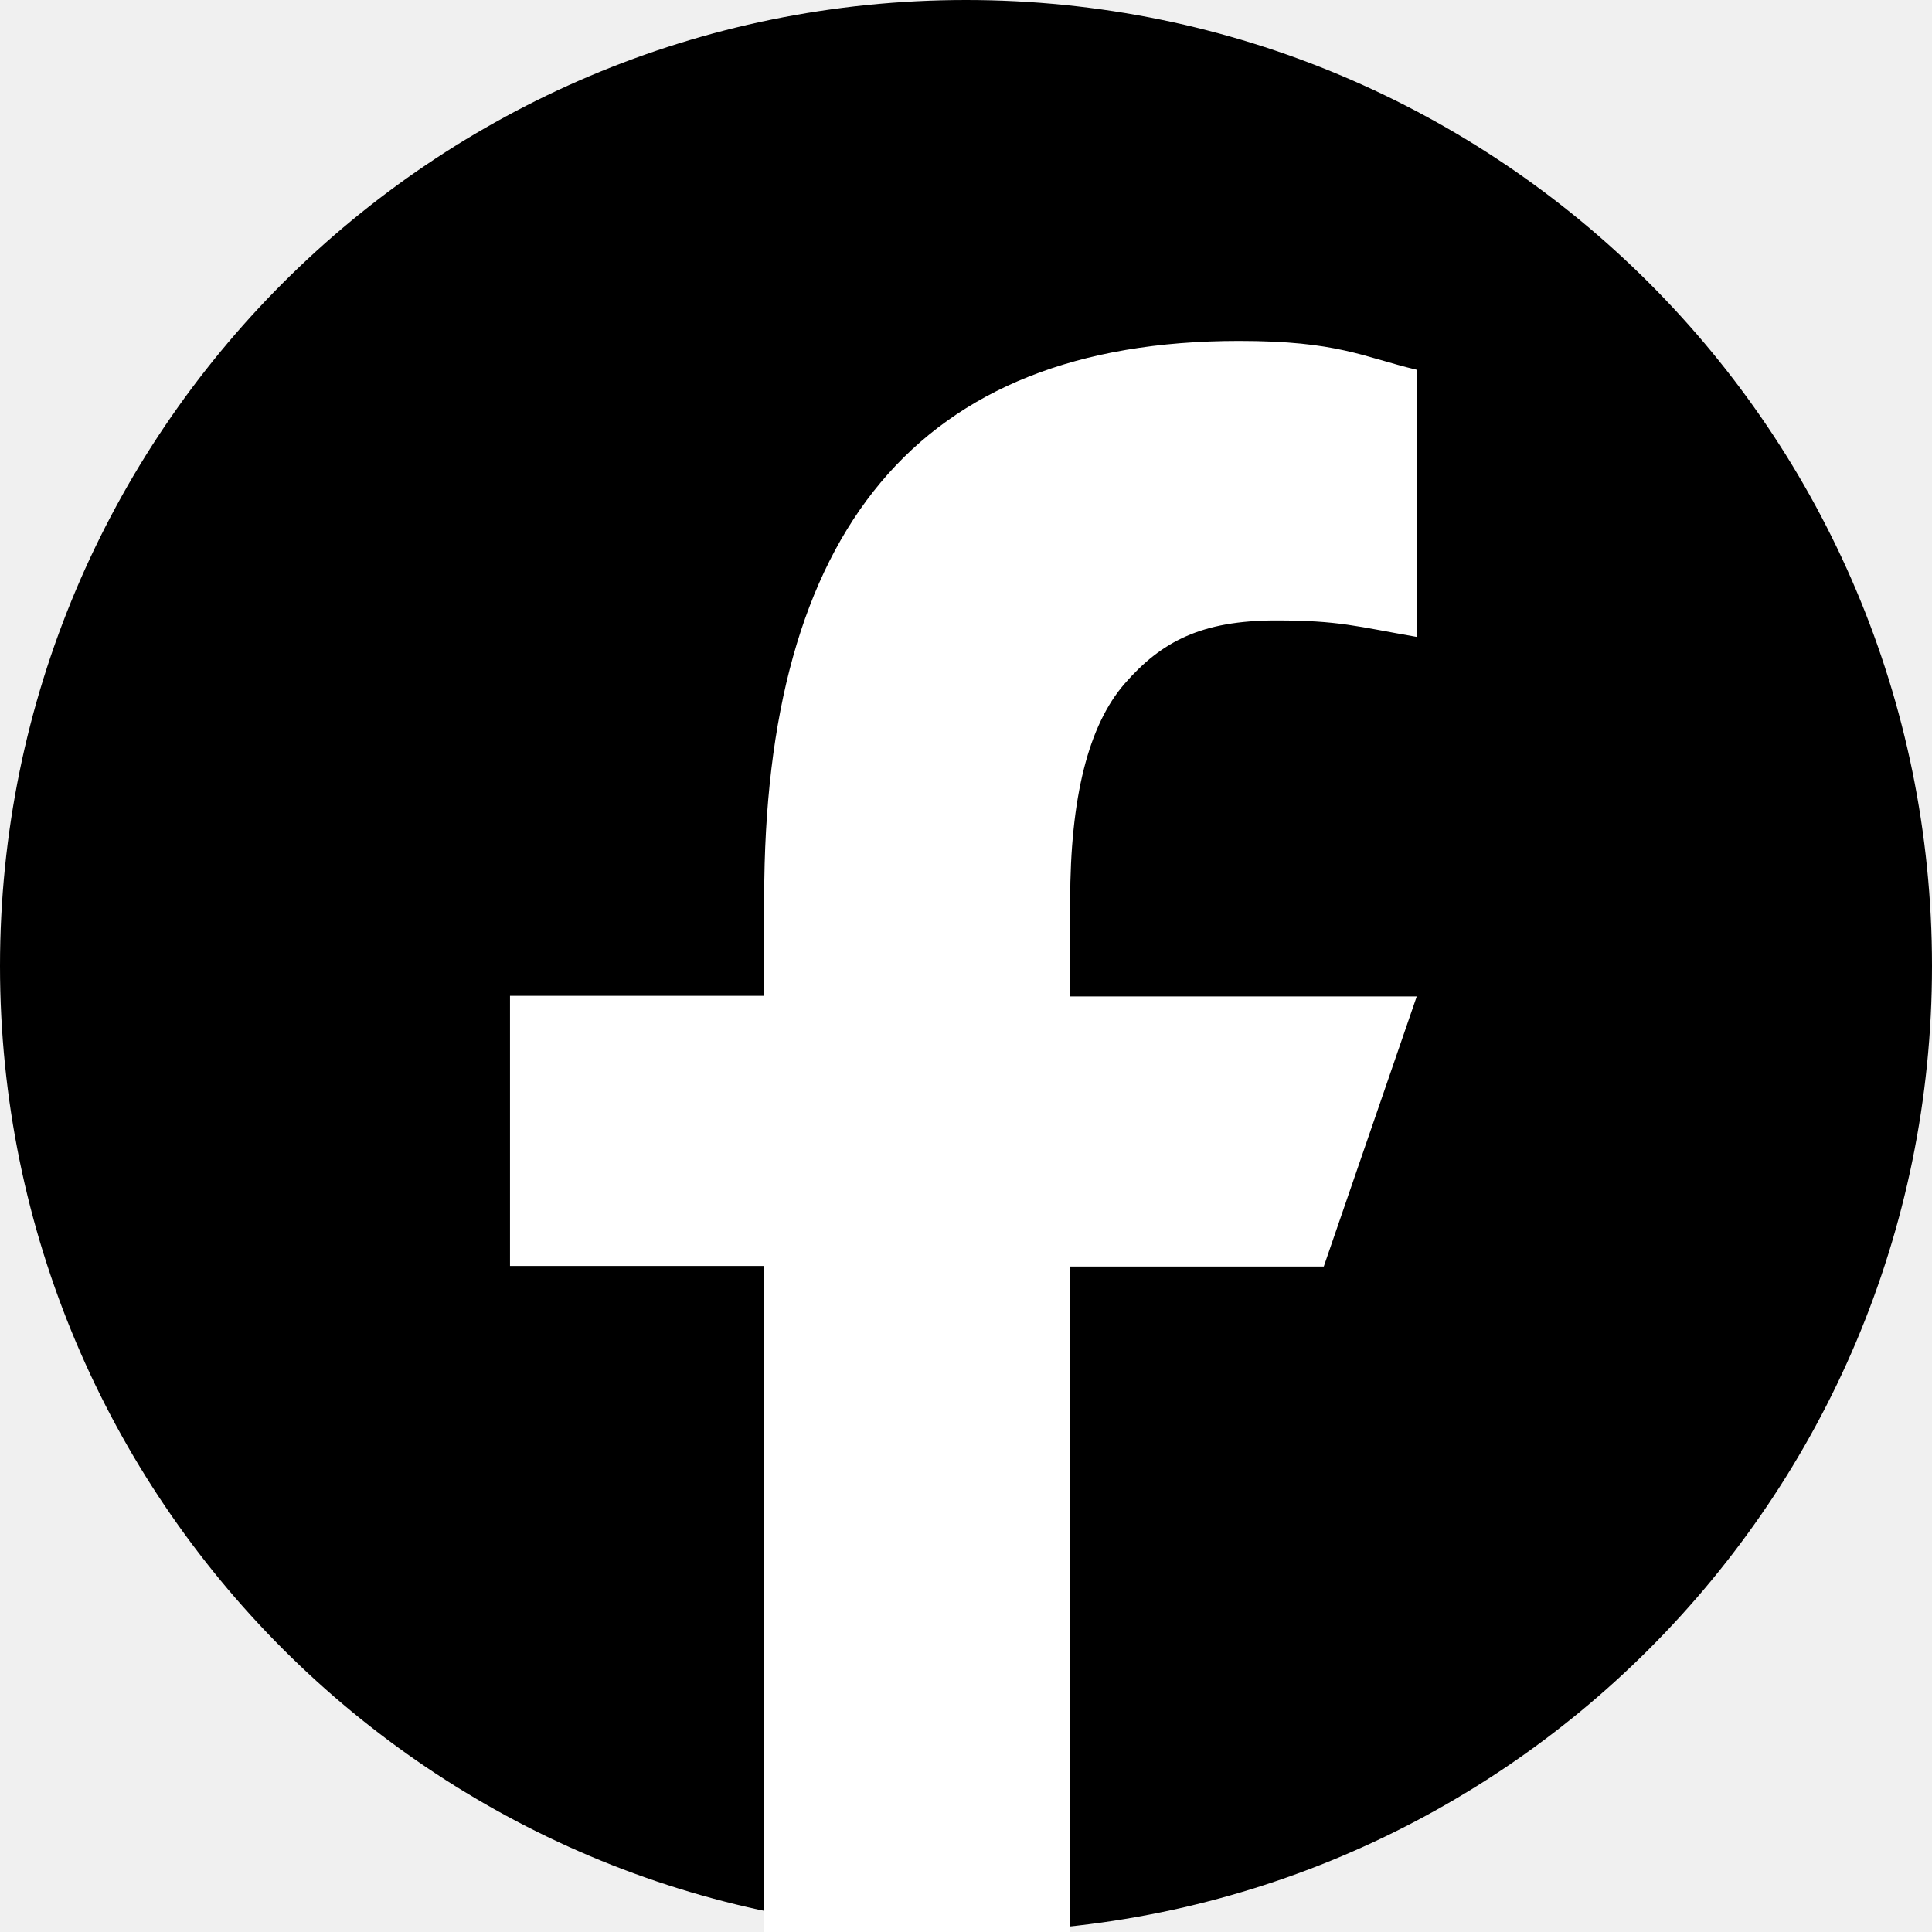
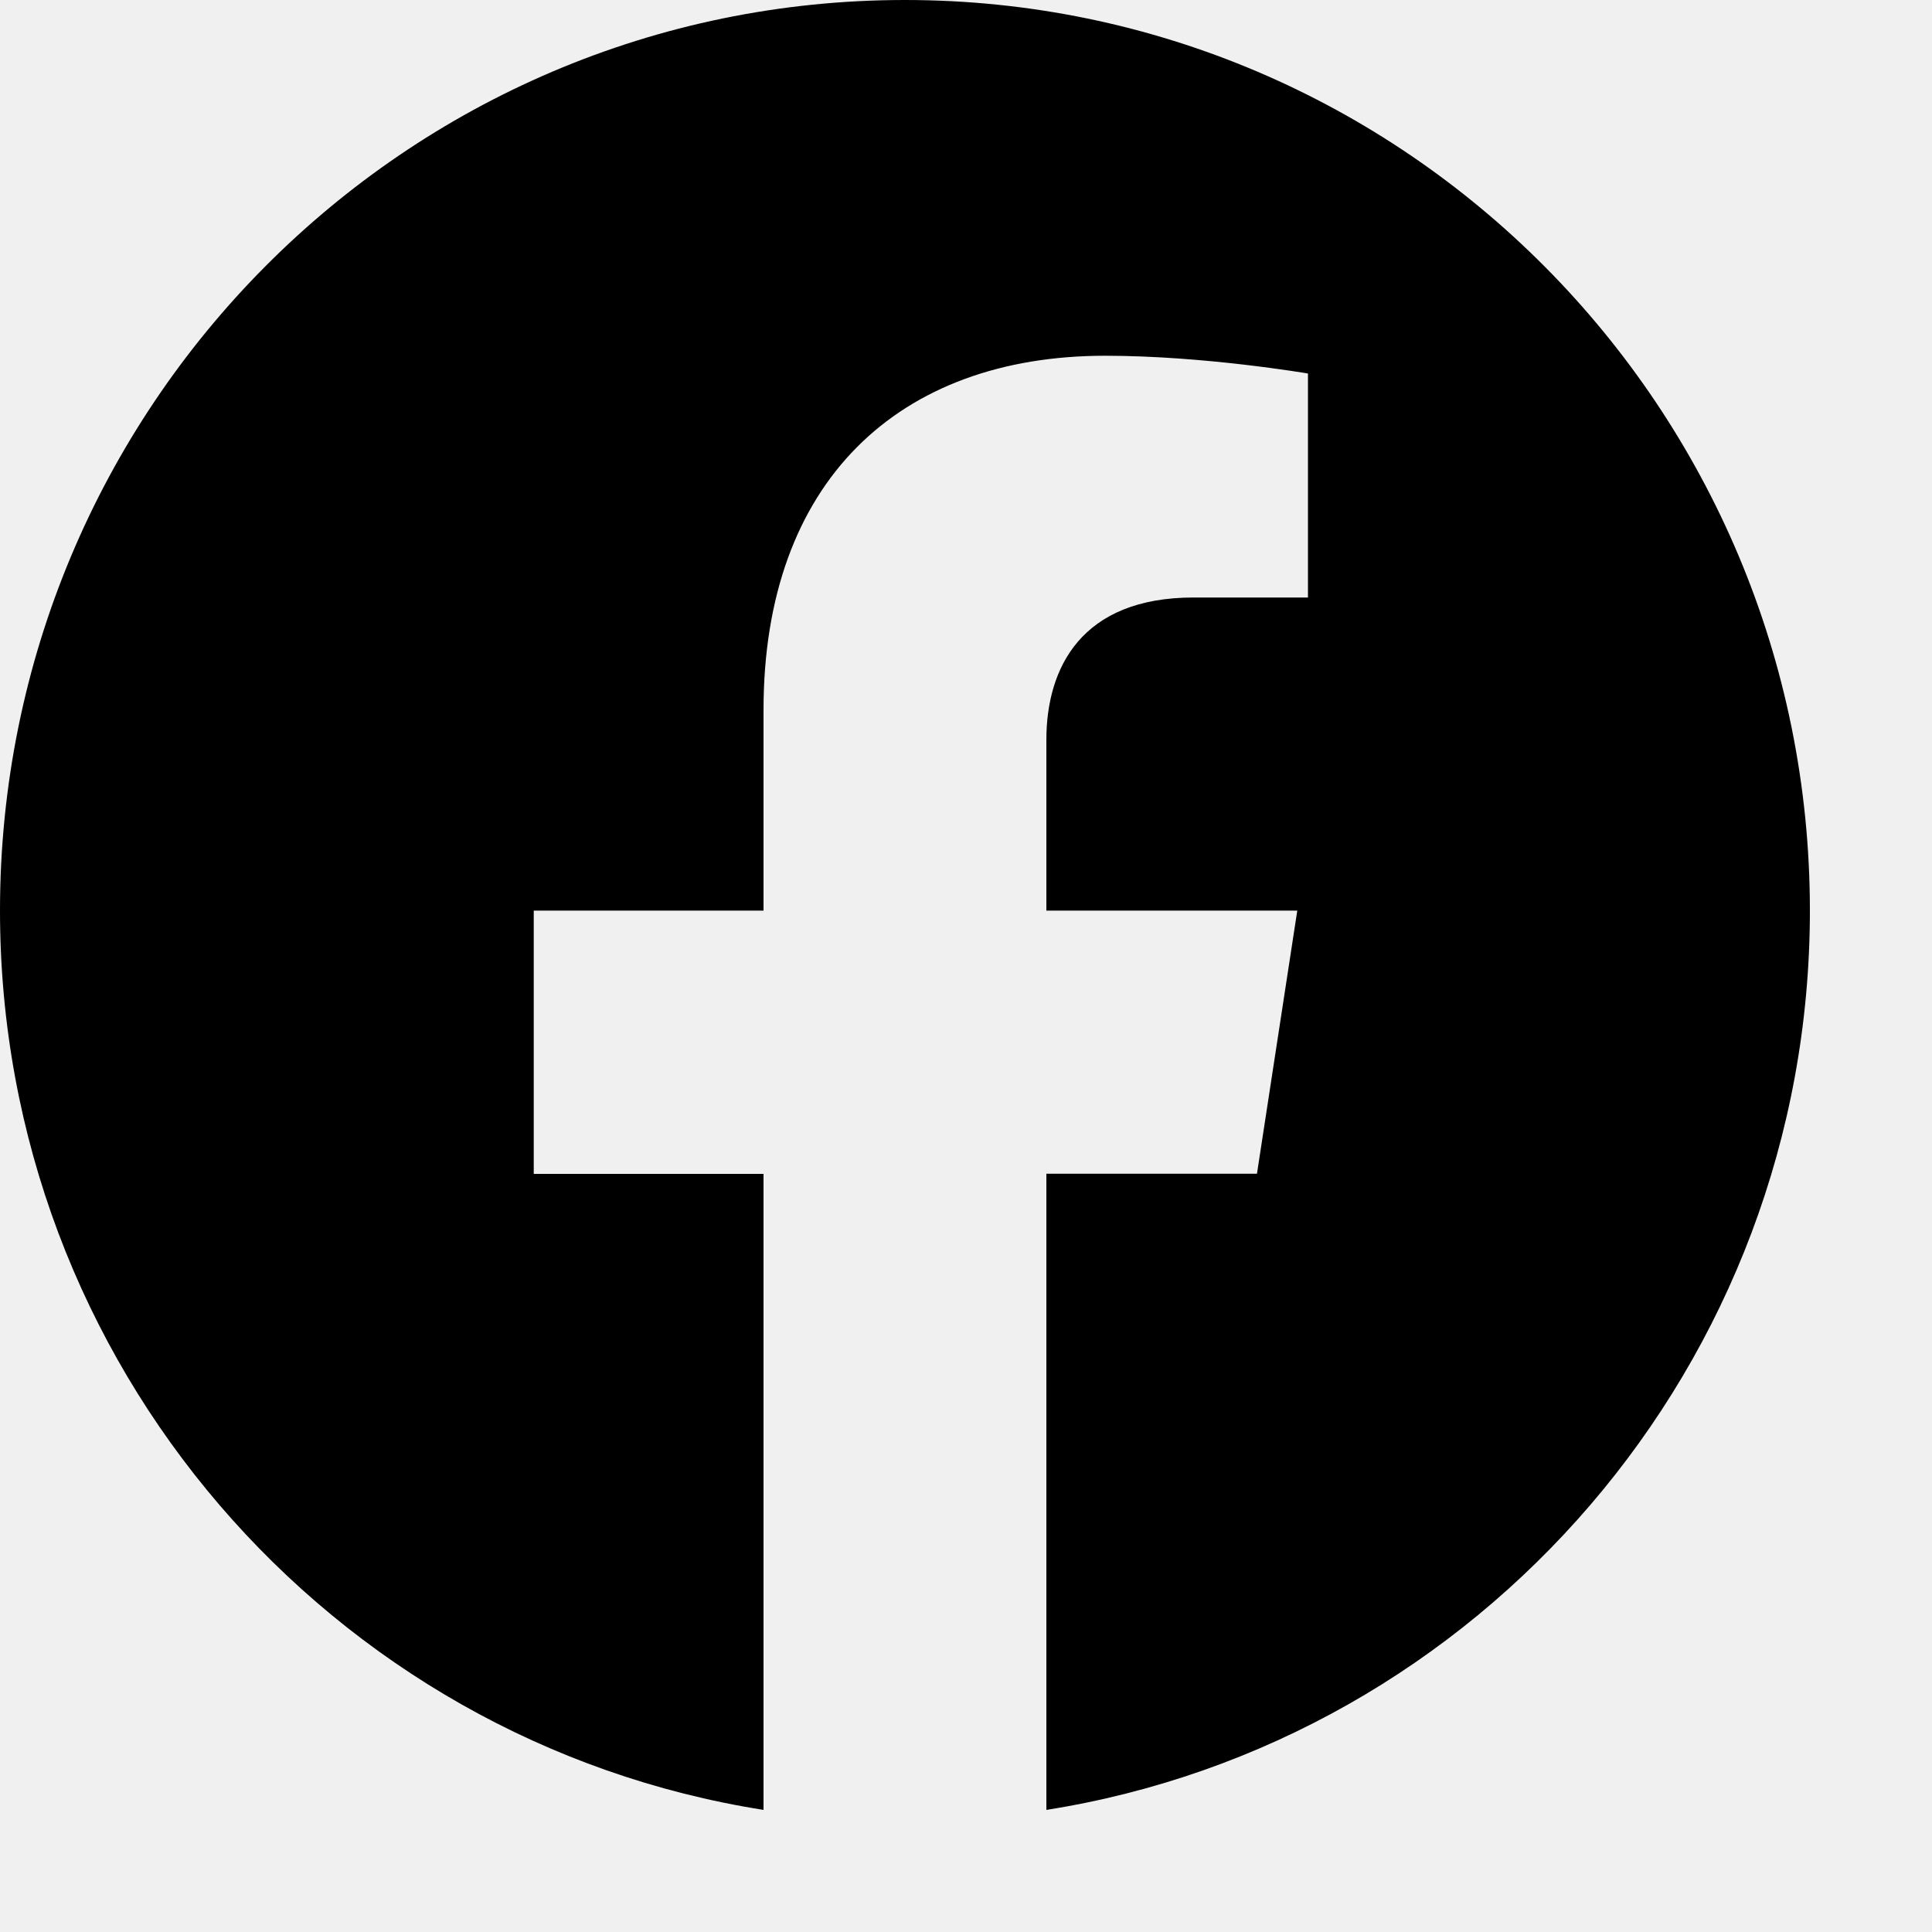
- <svg xmlns="http://www.w3.org/2000/svg" width="170" height="170" viewBox="0 0 170 170" fill="none">
-   <circle cx="85" cy="85" r="85" fill="black" />
-   <path d="M94.166 111.391V170H67.243V111.391H44.876V87.626H67.243V78.979C67.243 46.879 80.653 30 109.026 30C117.724 30 119.898 31.398 124.662 32.537V56.043C119.329 55.111 117.827 54.593 112.288 54.593C105.712 54.593 102.191 56.457 98.981 60.133C95.771 63.809 94.166 70.177 94.166 79.29V87.677H124.662L116.481 111.442H94.166V111.391Z" fill="white" />
+ <svg xmlns="http://www.w3.org/2000/svg" width="15" height="15" viewBox="0 0 15 15" fill="none">
+   <path d="M14.052 7.07C14.052 3.164 10.905 0 7.026 0C3.145 0 0 3.164 0 7.07C0 10.597 2.568 13.522 5.928 14.052V9.114H4.144V7.07H5.928V5.512C5.928 3.74 6.976 2.762 8.581 2.762C9.35 2.762 10.155 2.9 10.155 2.9V4.639H9.267C8.396 4.639 8.124 5.185 8.124 5.744V7.07H10.072L9.759 9.113H8.124V14.052C11.481 13.522 14.052 10.597 14.052 7.069V7.07Z" fill="black" />
</svg>
